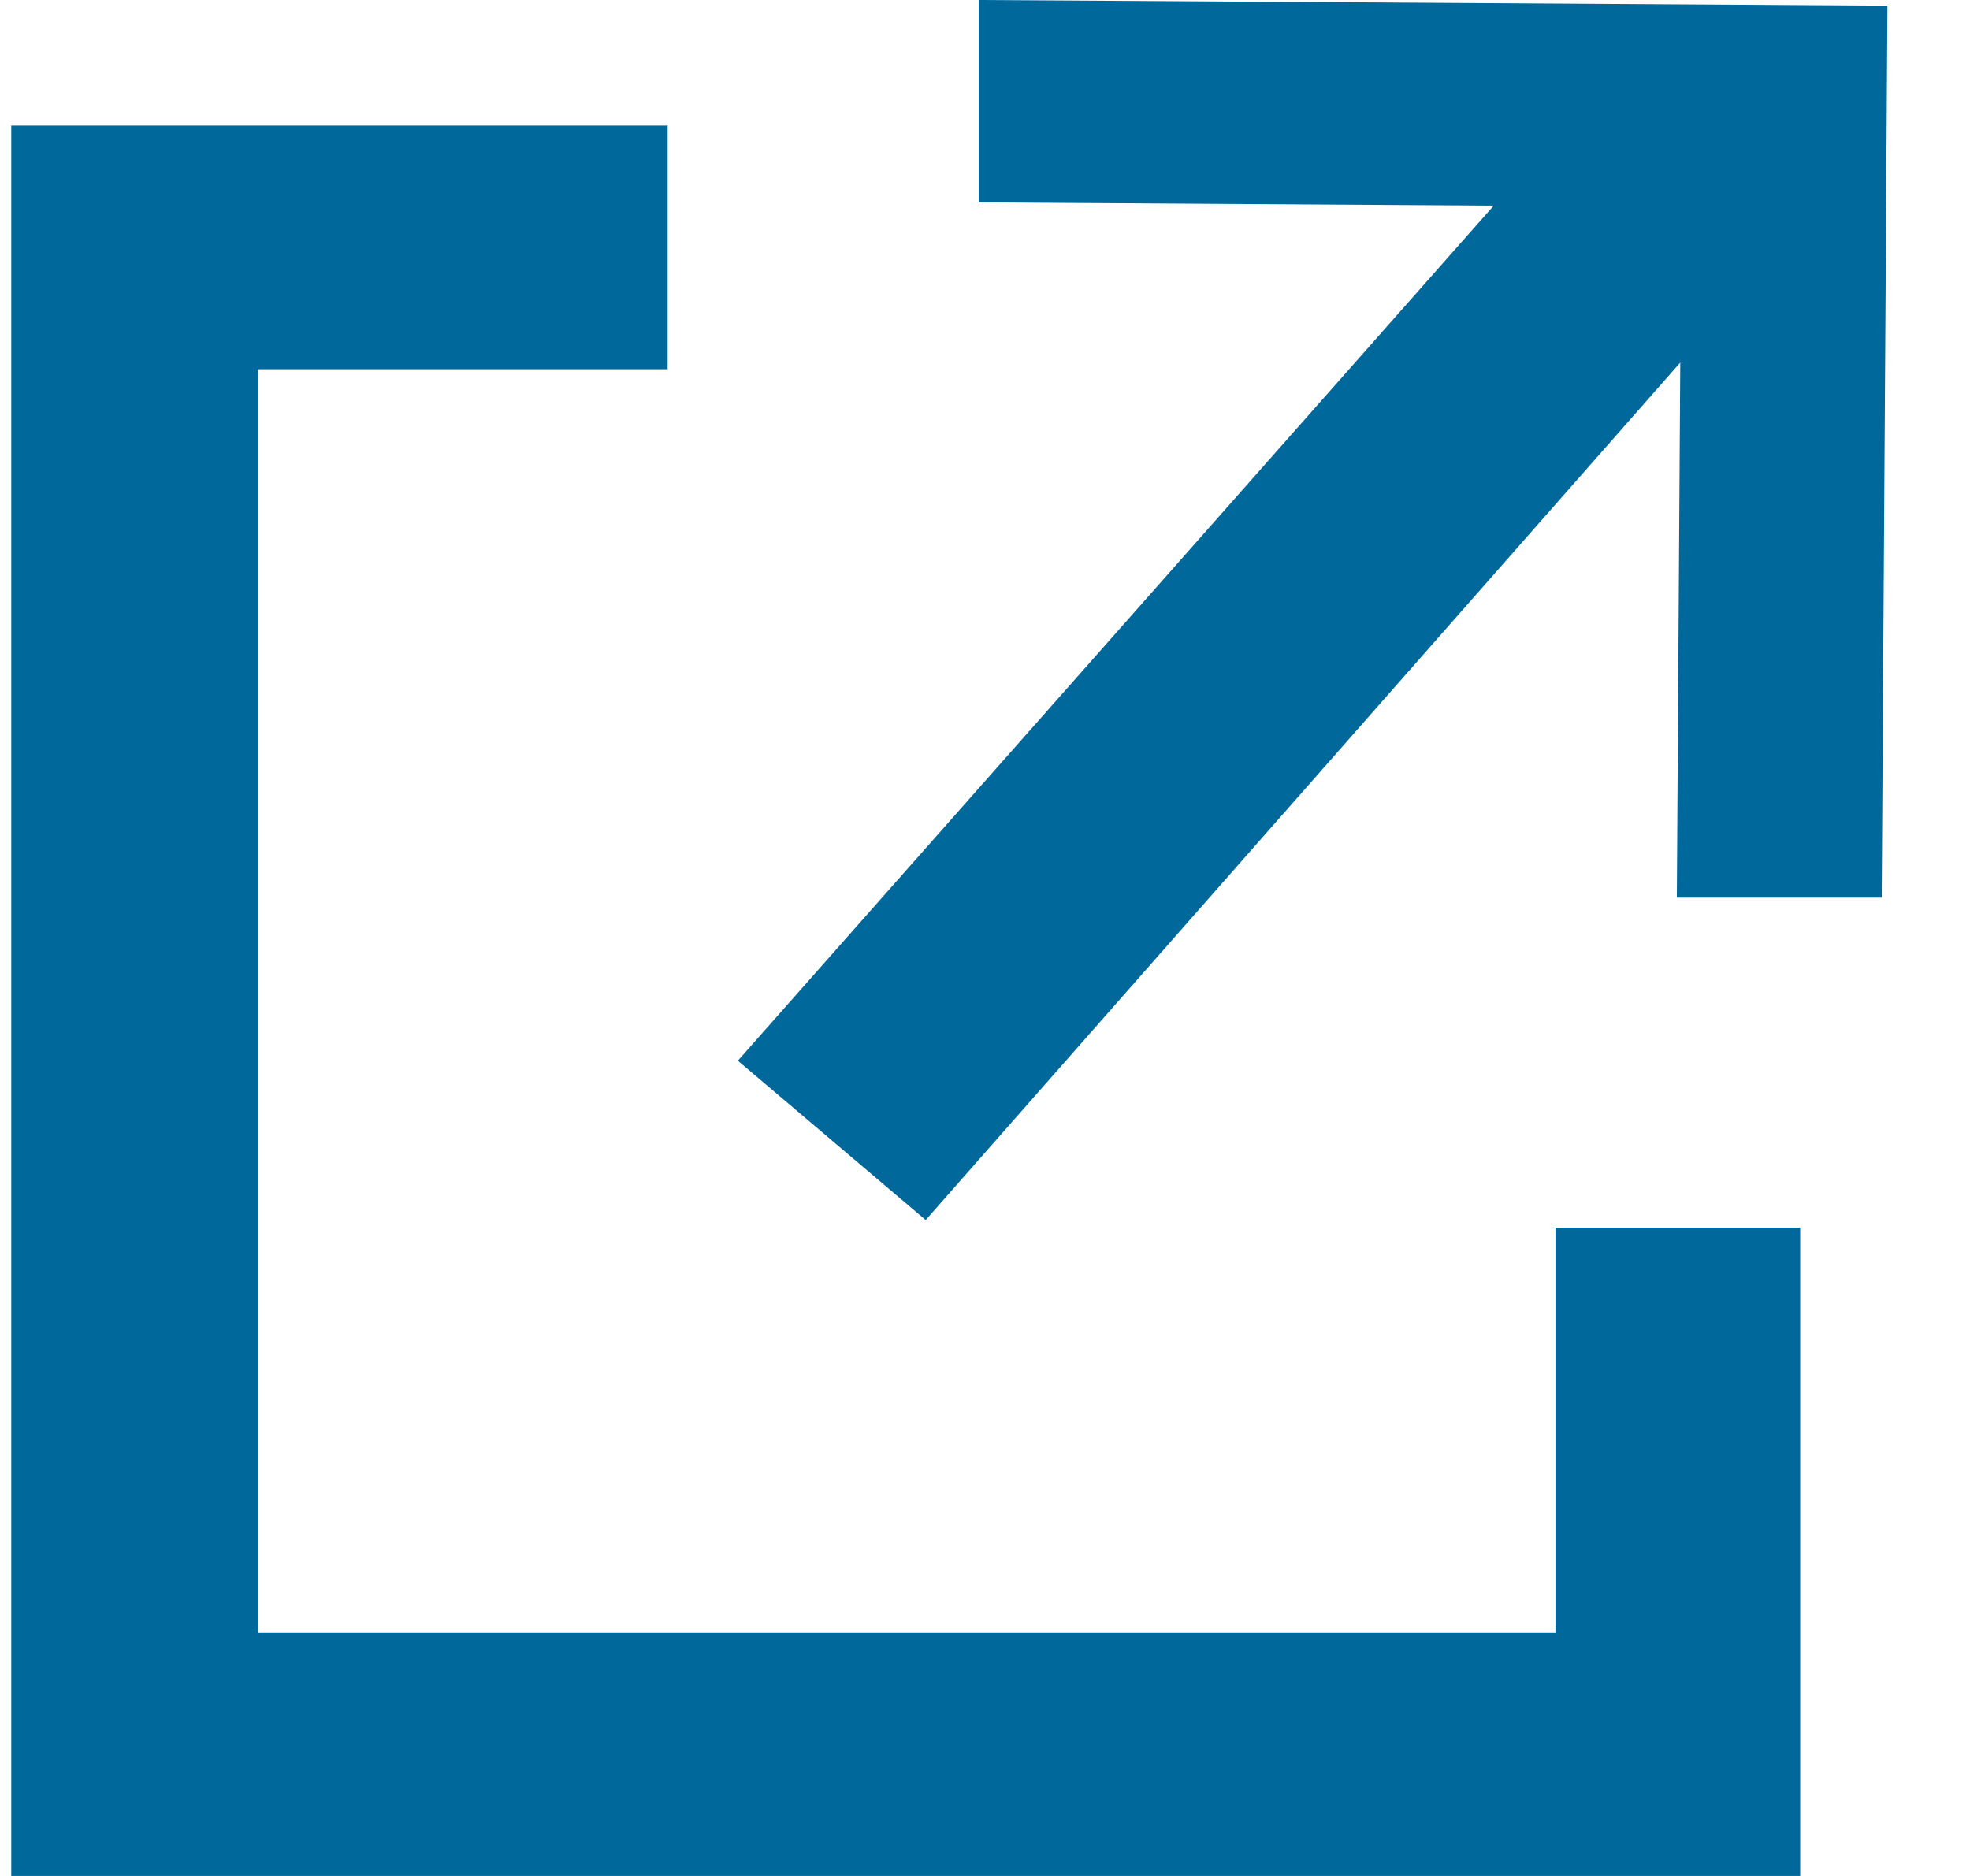
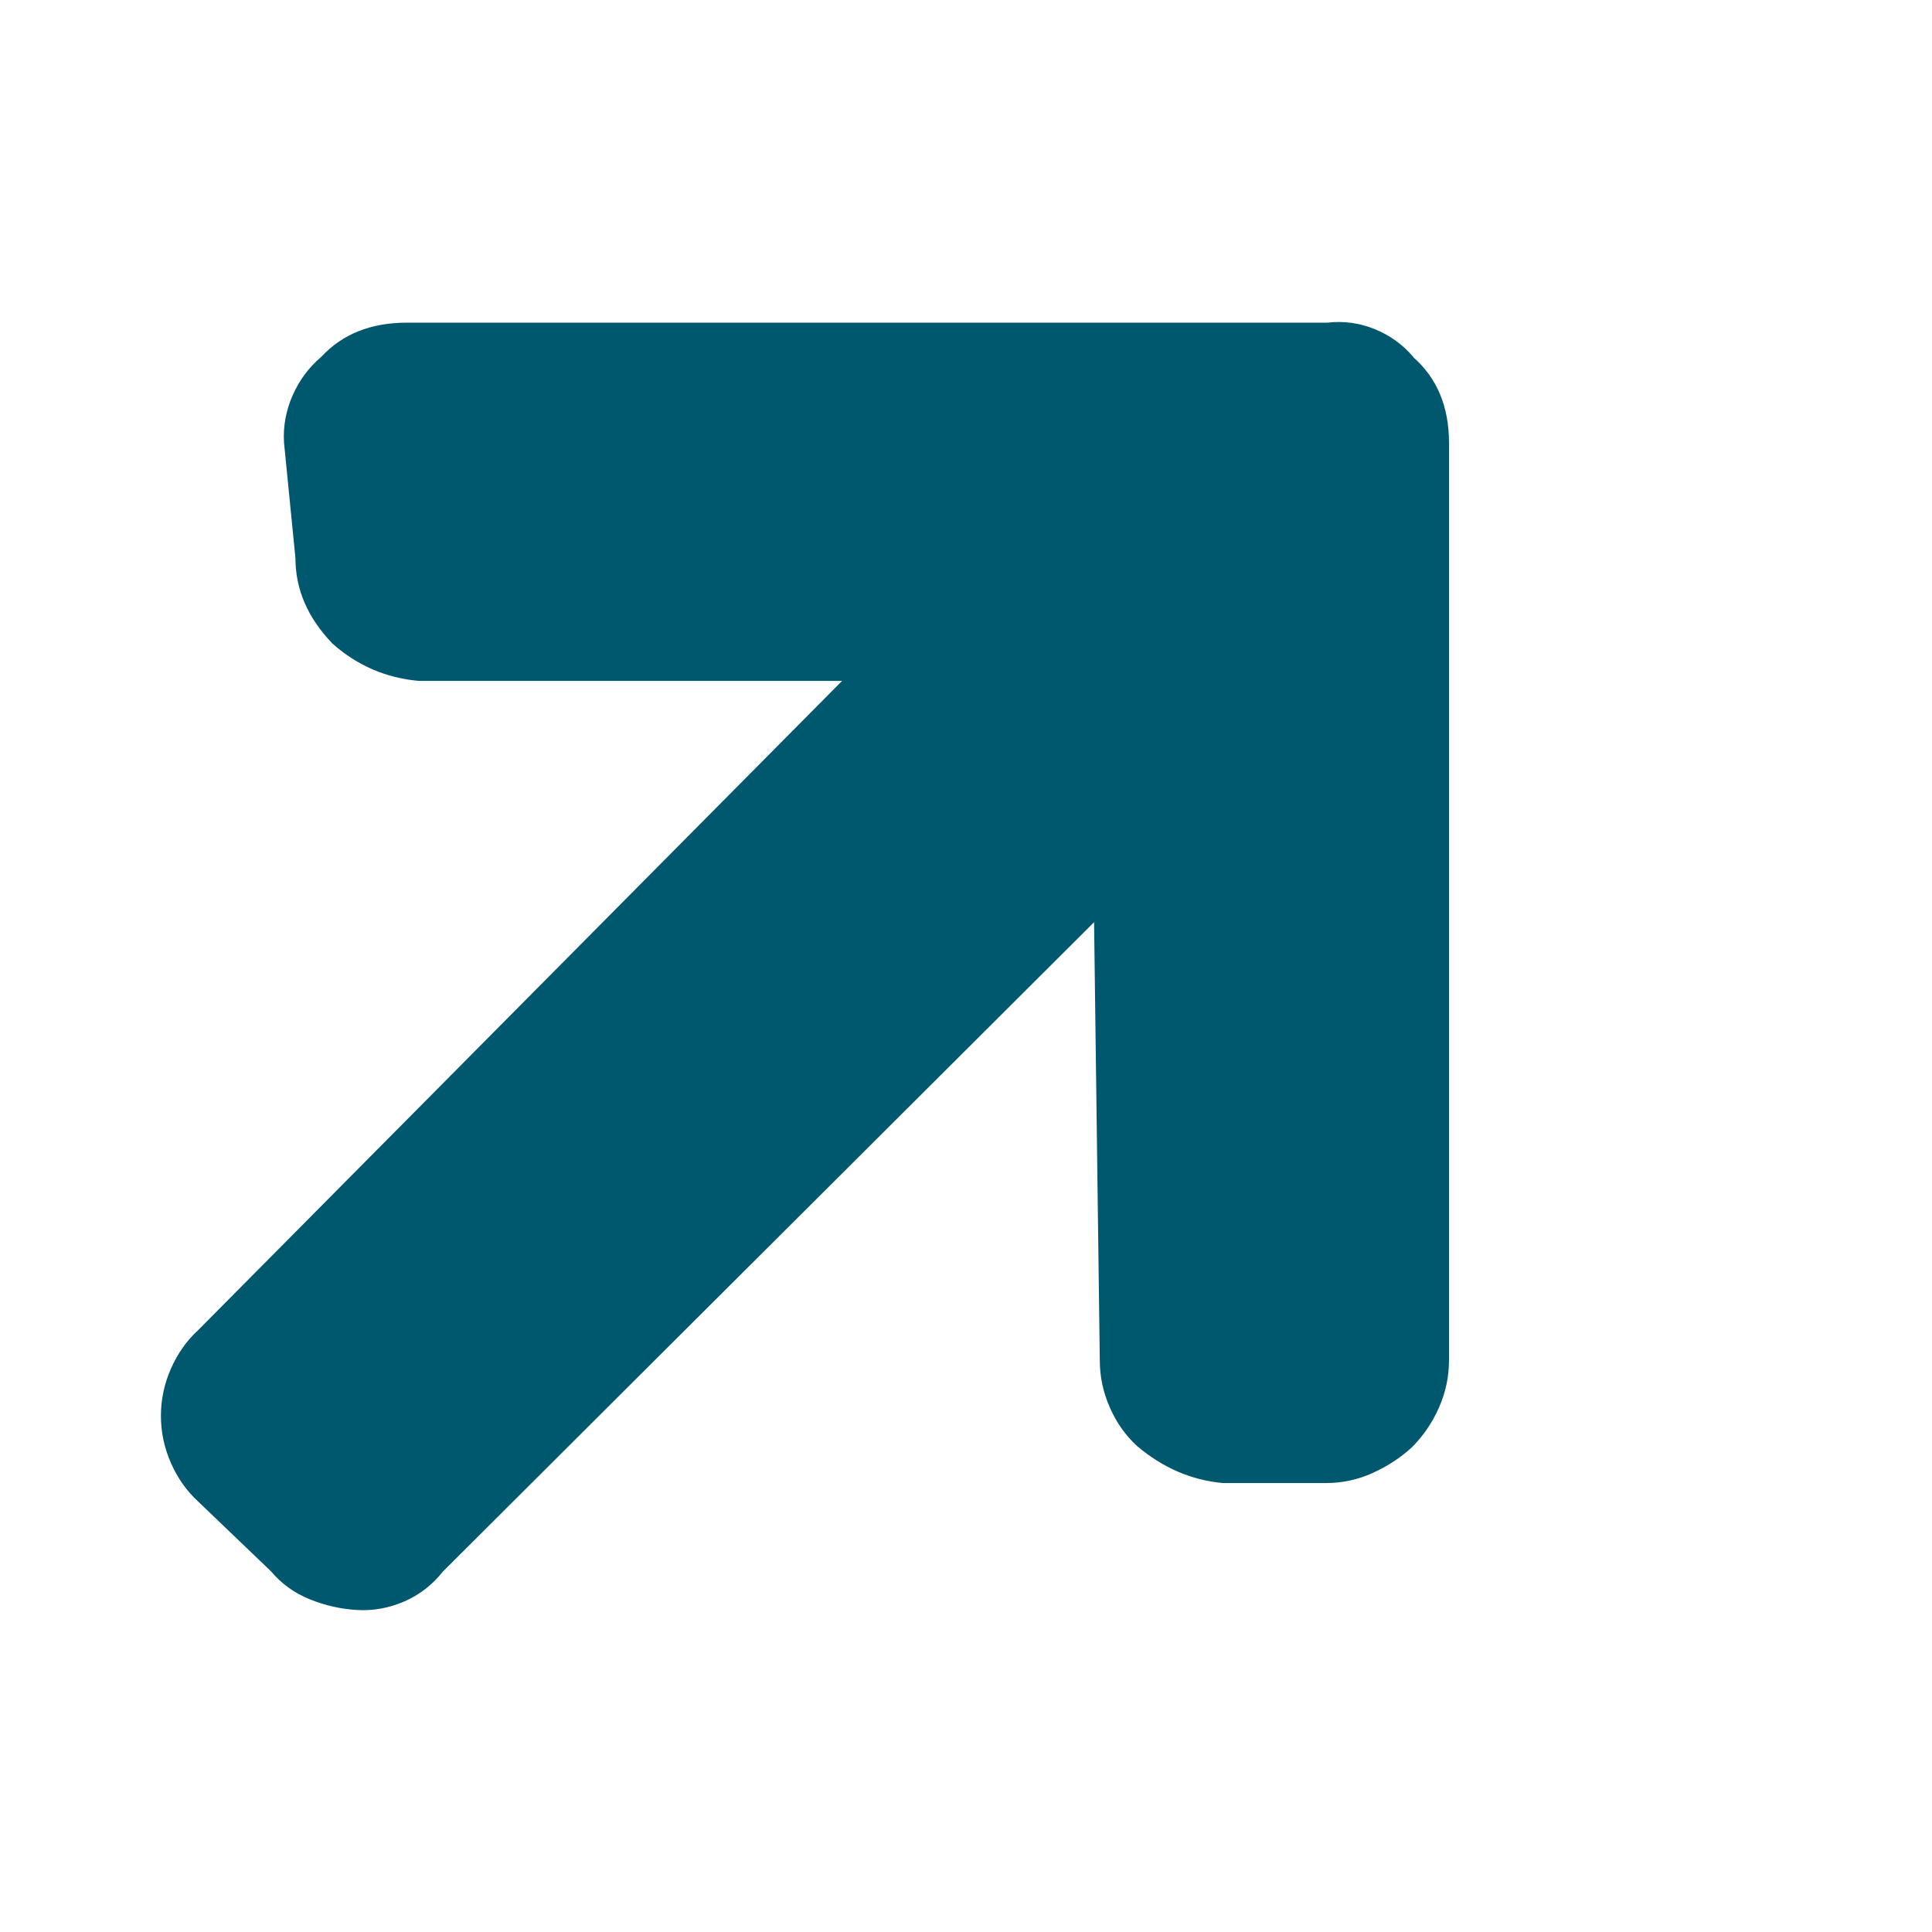
- <svg xmlns="http://www.w3.org/2000/svg" height="20" viewBox="0 0 21 20" width="21">
-   <path d="m.12 1.339h6.997v2.597c-1.749 0-5.248 0-6.997 0 0-.649 0-1.948 0-2.597zm0 2.258h2.629v13.806c-.657 0-1.972 0-2.629 0 0-3.452 0-10.355 0-13.806zm0 13.806h17.048v2.597c-4.262 0-12.786 0-17.048 0 0-.649 0-1.948 0-2.597zm16.461-4.316h2.609v6.913c-.652 0-1.957 0-2.609 0 0-1.728 0-5.185 0-6.913zm-8.716-1.778c2.265-2.562 6.795-7.687 9.06-10.25.49.425 1.471 1.274 1.962 1.698-2.255 2.562-6.764 7.687-9.019 10.25-.501-.425-1.502-1.274-2.002-1.698zm12.214-11.249v2.158c-2.412-.015-7.235-.045-9.646-.06 0-.539 0-1.618 0-2.158 2.412.015 7.235.045 9.646.06zm-.02 9.51c-.546 0-1.638 0-2.184 0 .015-2.378.046-7.133.061-9.51h2.184c-.015 2.378-.046 7.133-.061 9.51z" fill="#01689b" />
+ <svg xmlns="http://www.w3.org/2000/svg" height="24" viewBox="0 0 24 24" width="24">
+   <path d="m15.556.434c-.13-.154-.29-.269-.48-.346-.19-.077-.385-.103-.587-.08-3.81 0-8.573 0-11.431 0-.45 0-.806.142-1.067.425-.154.13-.273.29-.356.479-.083.189-.119.384-.107.585.047.479.107 1.077.142 1.436 0 .39.154.745.462 1.064.308.272.664.425 1.067.461h5.262c-2 2.016-6 6.049-8 8.066-.142.13-.255.29-.338.479s-.124.384-.124.585.041.396.124.585.196.349.338.479c.302.29.68.651.907.869.13.154.29.269.48.346.19.077.385.121.587.133.201.012.397-.024.587-.106.19-.083.35-.207.48-.372 2.696-2.689 6.067-6.049 8.089-8.066.018 1.361.053 4.082.071 5.442 0 .201.041.396.124.585s.196.349.338.479c.32.272.676.425 1.067.461h1.28c.201 0 .394-.041.578-.124s.347-.189.489-.319c.142-.142.255-.307.338-.496s.124-.384.124-.585c0-3.799 0-8.549 0-11.398 0-.449-.148-.804-.444-1.064z" fill="#00586f" fill-rule="evenodd" transform="translate(2 4)" />
</svg>
